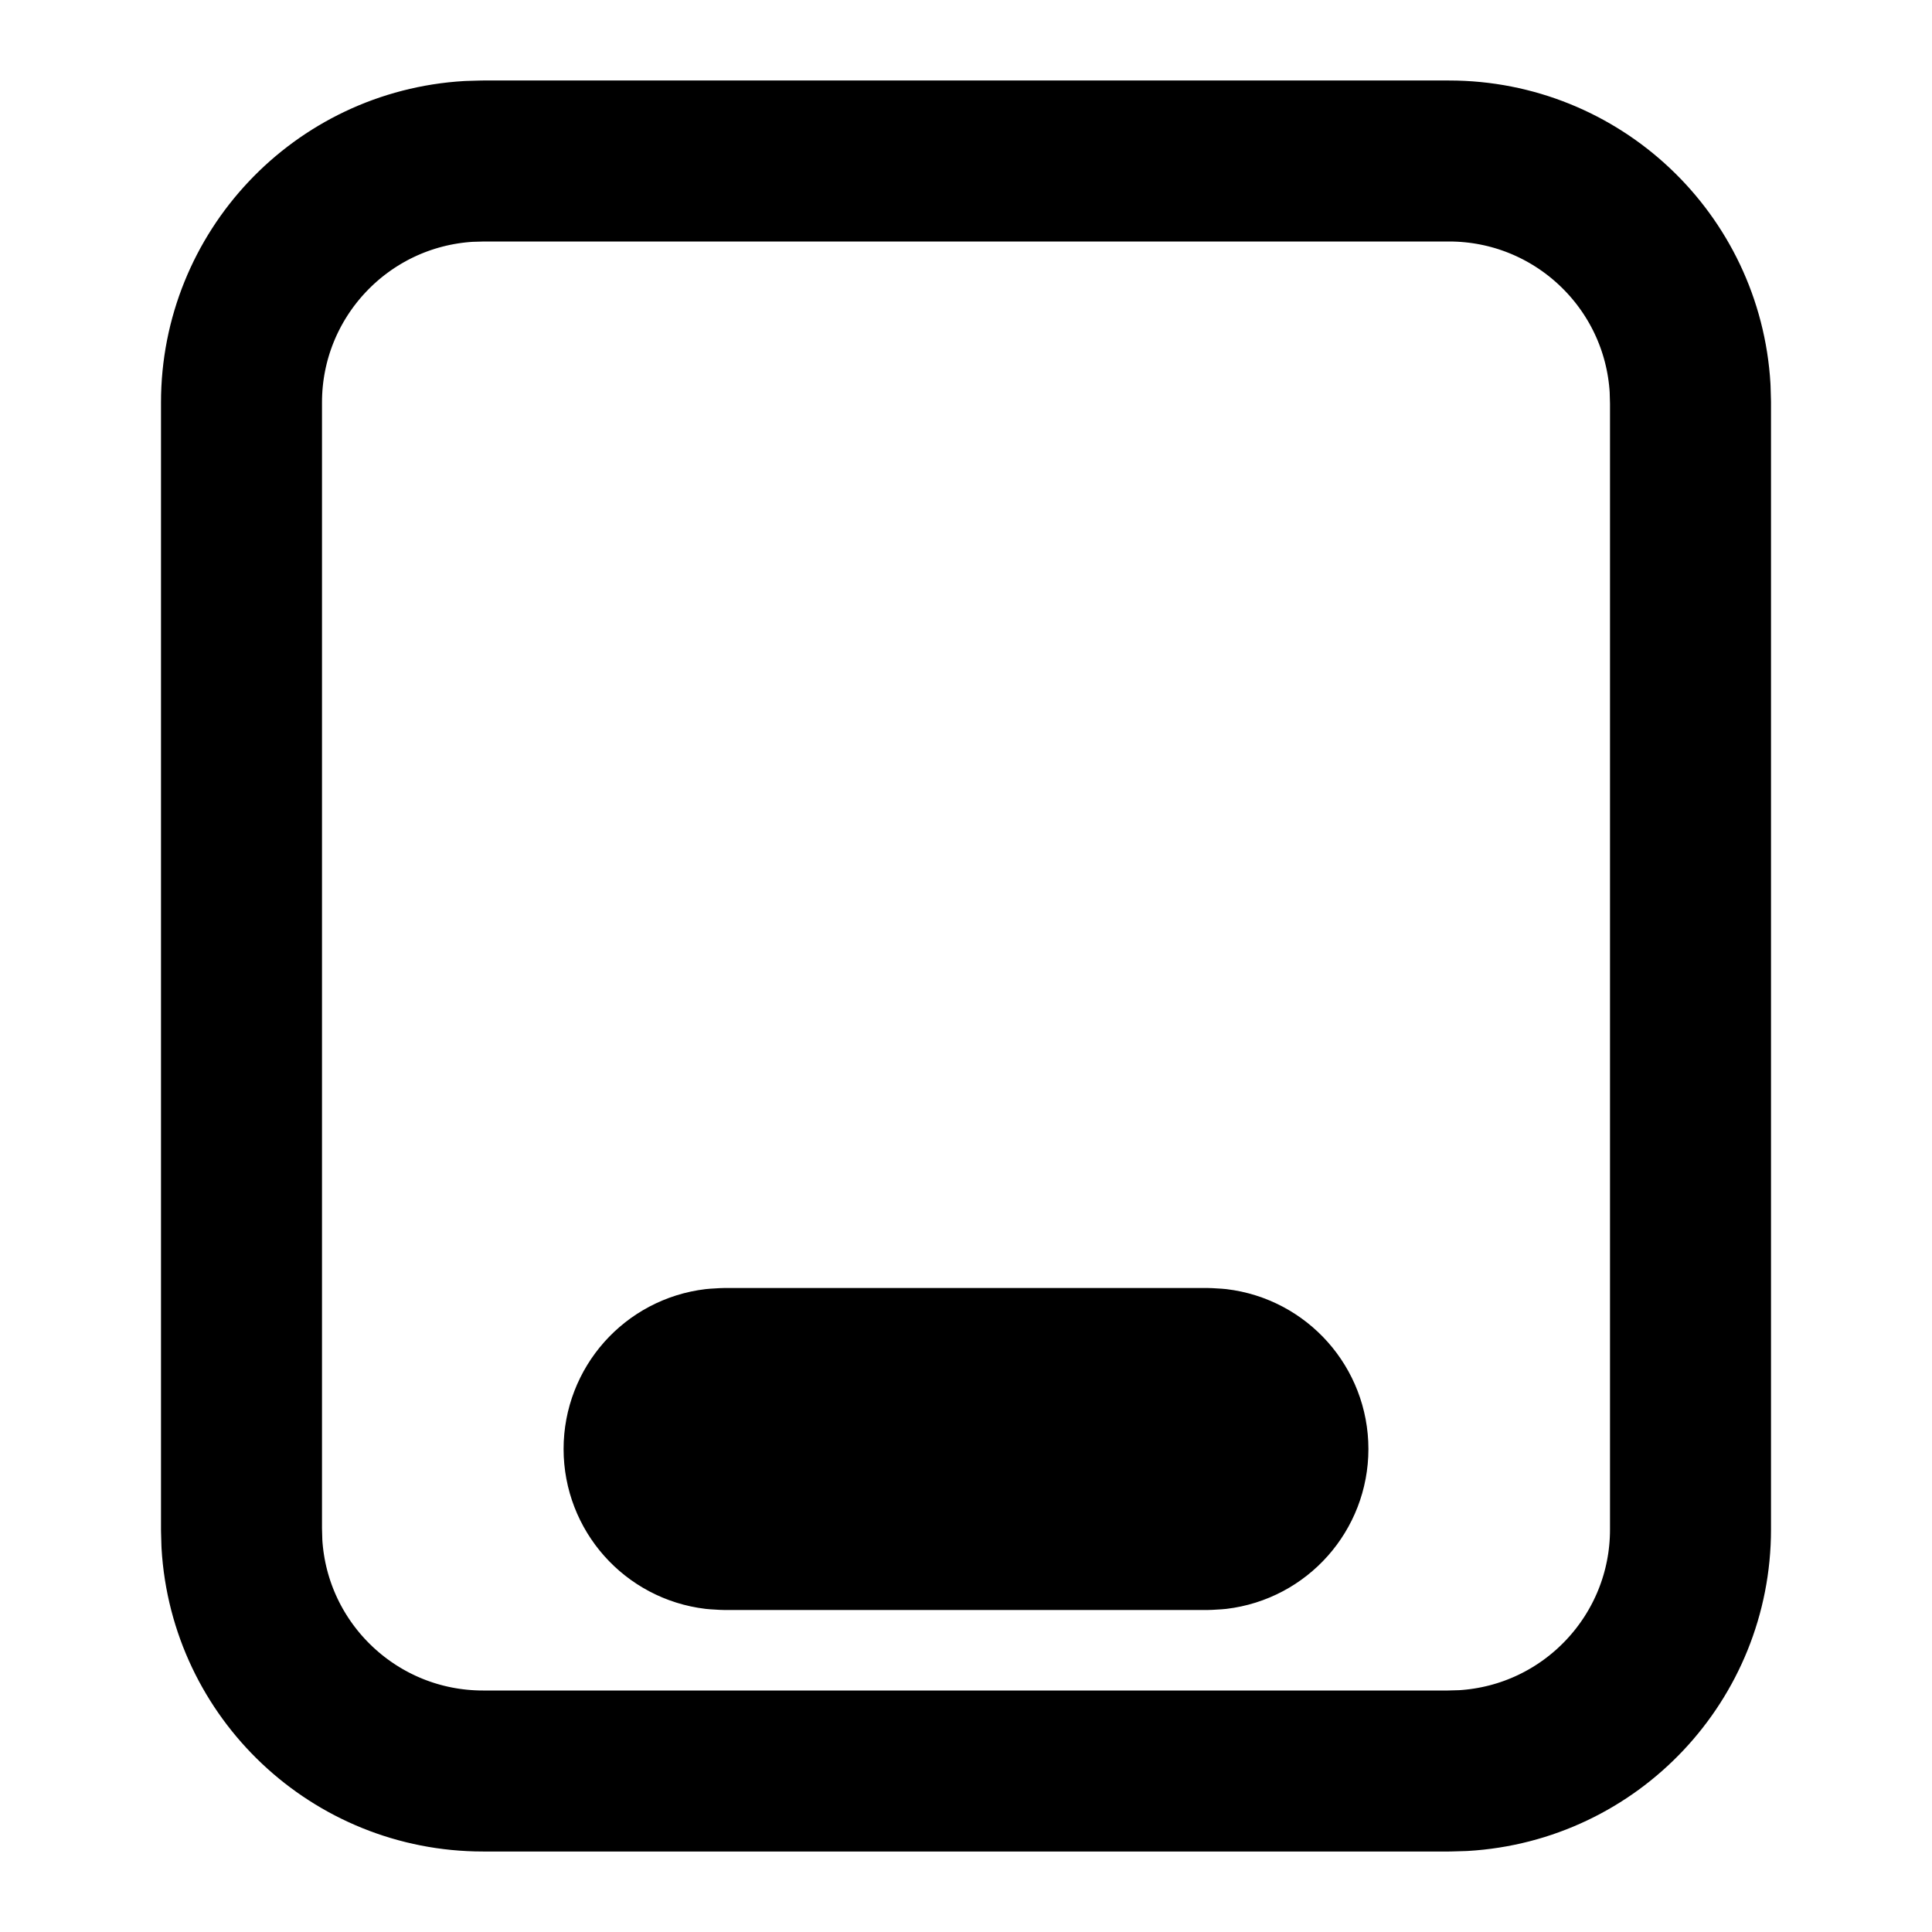
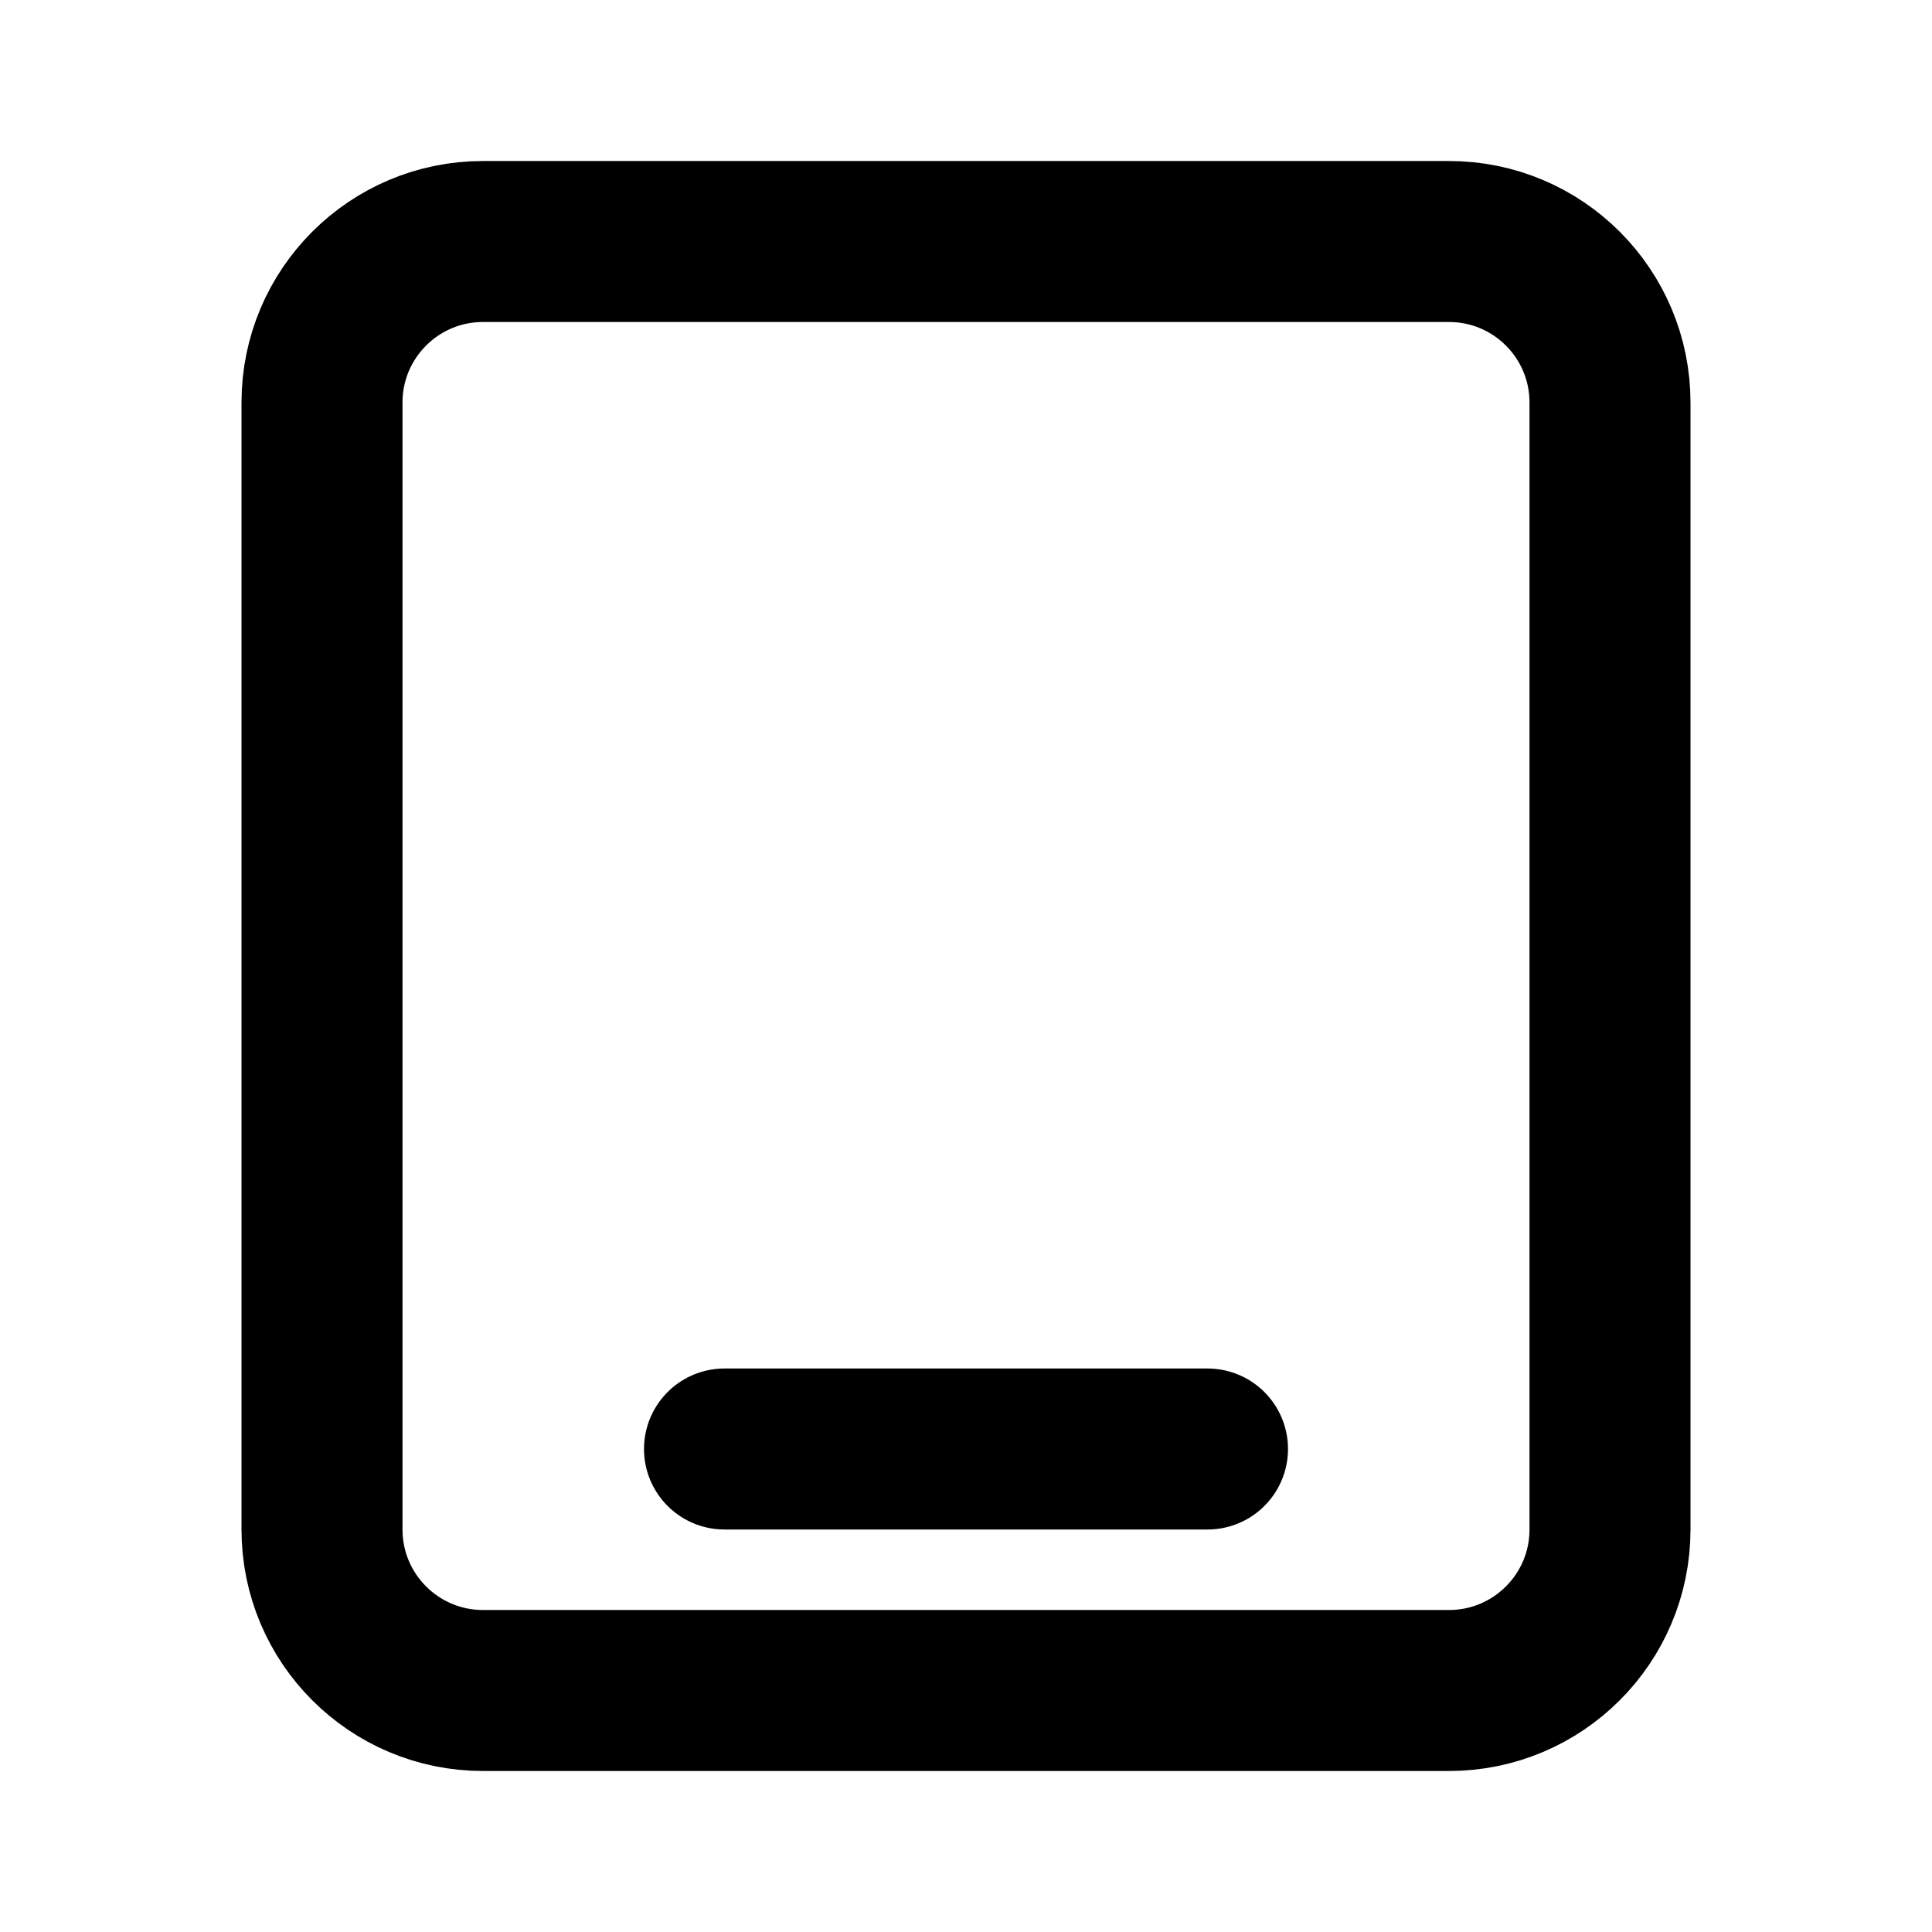
<svg xmlns="http://www.w3.org/2000/svg" fill="none" stroke="currentColor" stroke-linecap="round" stroke-linejoin="round" stroke-width="2" viewBox="0 0 24 24">
  <path stroke="none" d="M0 0h24v24H0z" />
-   <path d="M18 2a3 3 0 0 1 2.995 2.824L21 5v14a3 3 0 0 1-2.824 2.995L18 22H6a3 3 0 0 1-2.995-2.824L3 19V5a3 3 0 0 1 2.824-2.995L6 2zm-3 15H9l-.117.007a1 1 0 0 0 0 1.986L9 19h6l.117-.007a1 1 0 0 0 0-1.986z" />
+   <path d="M18 3a2 2 0 0 1 2 2v14a2 2 0 0 1-2 2H6a2 2 0 0 1-2-2V5a2 2 0 0 1 2-2zM9 18h6" />
</svg>
